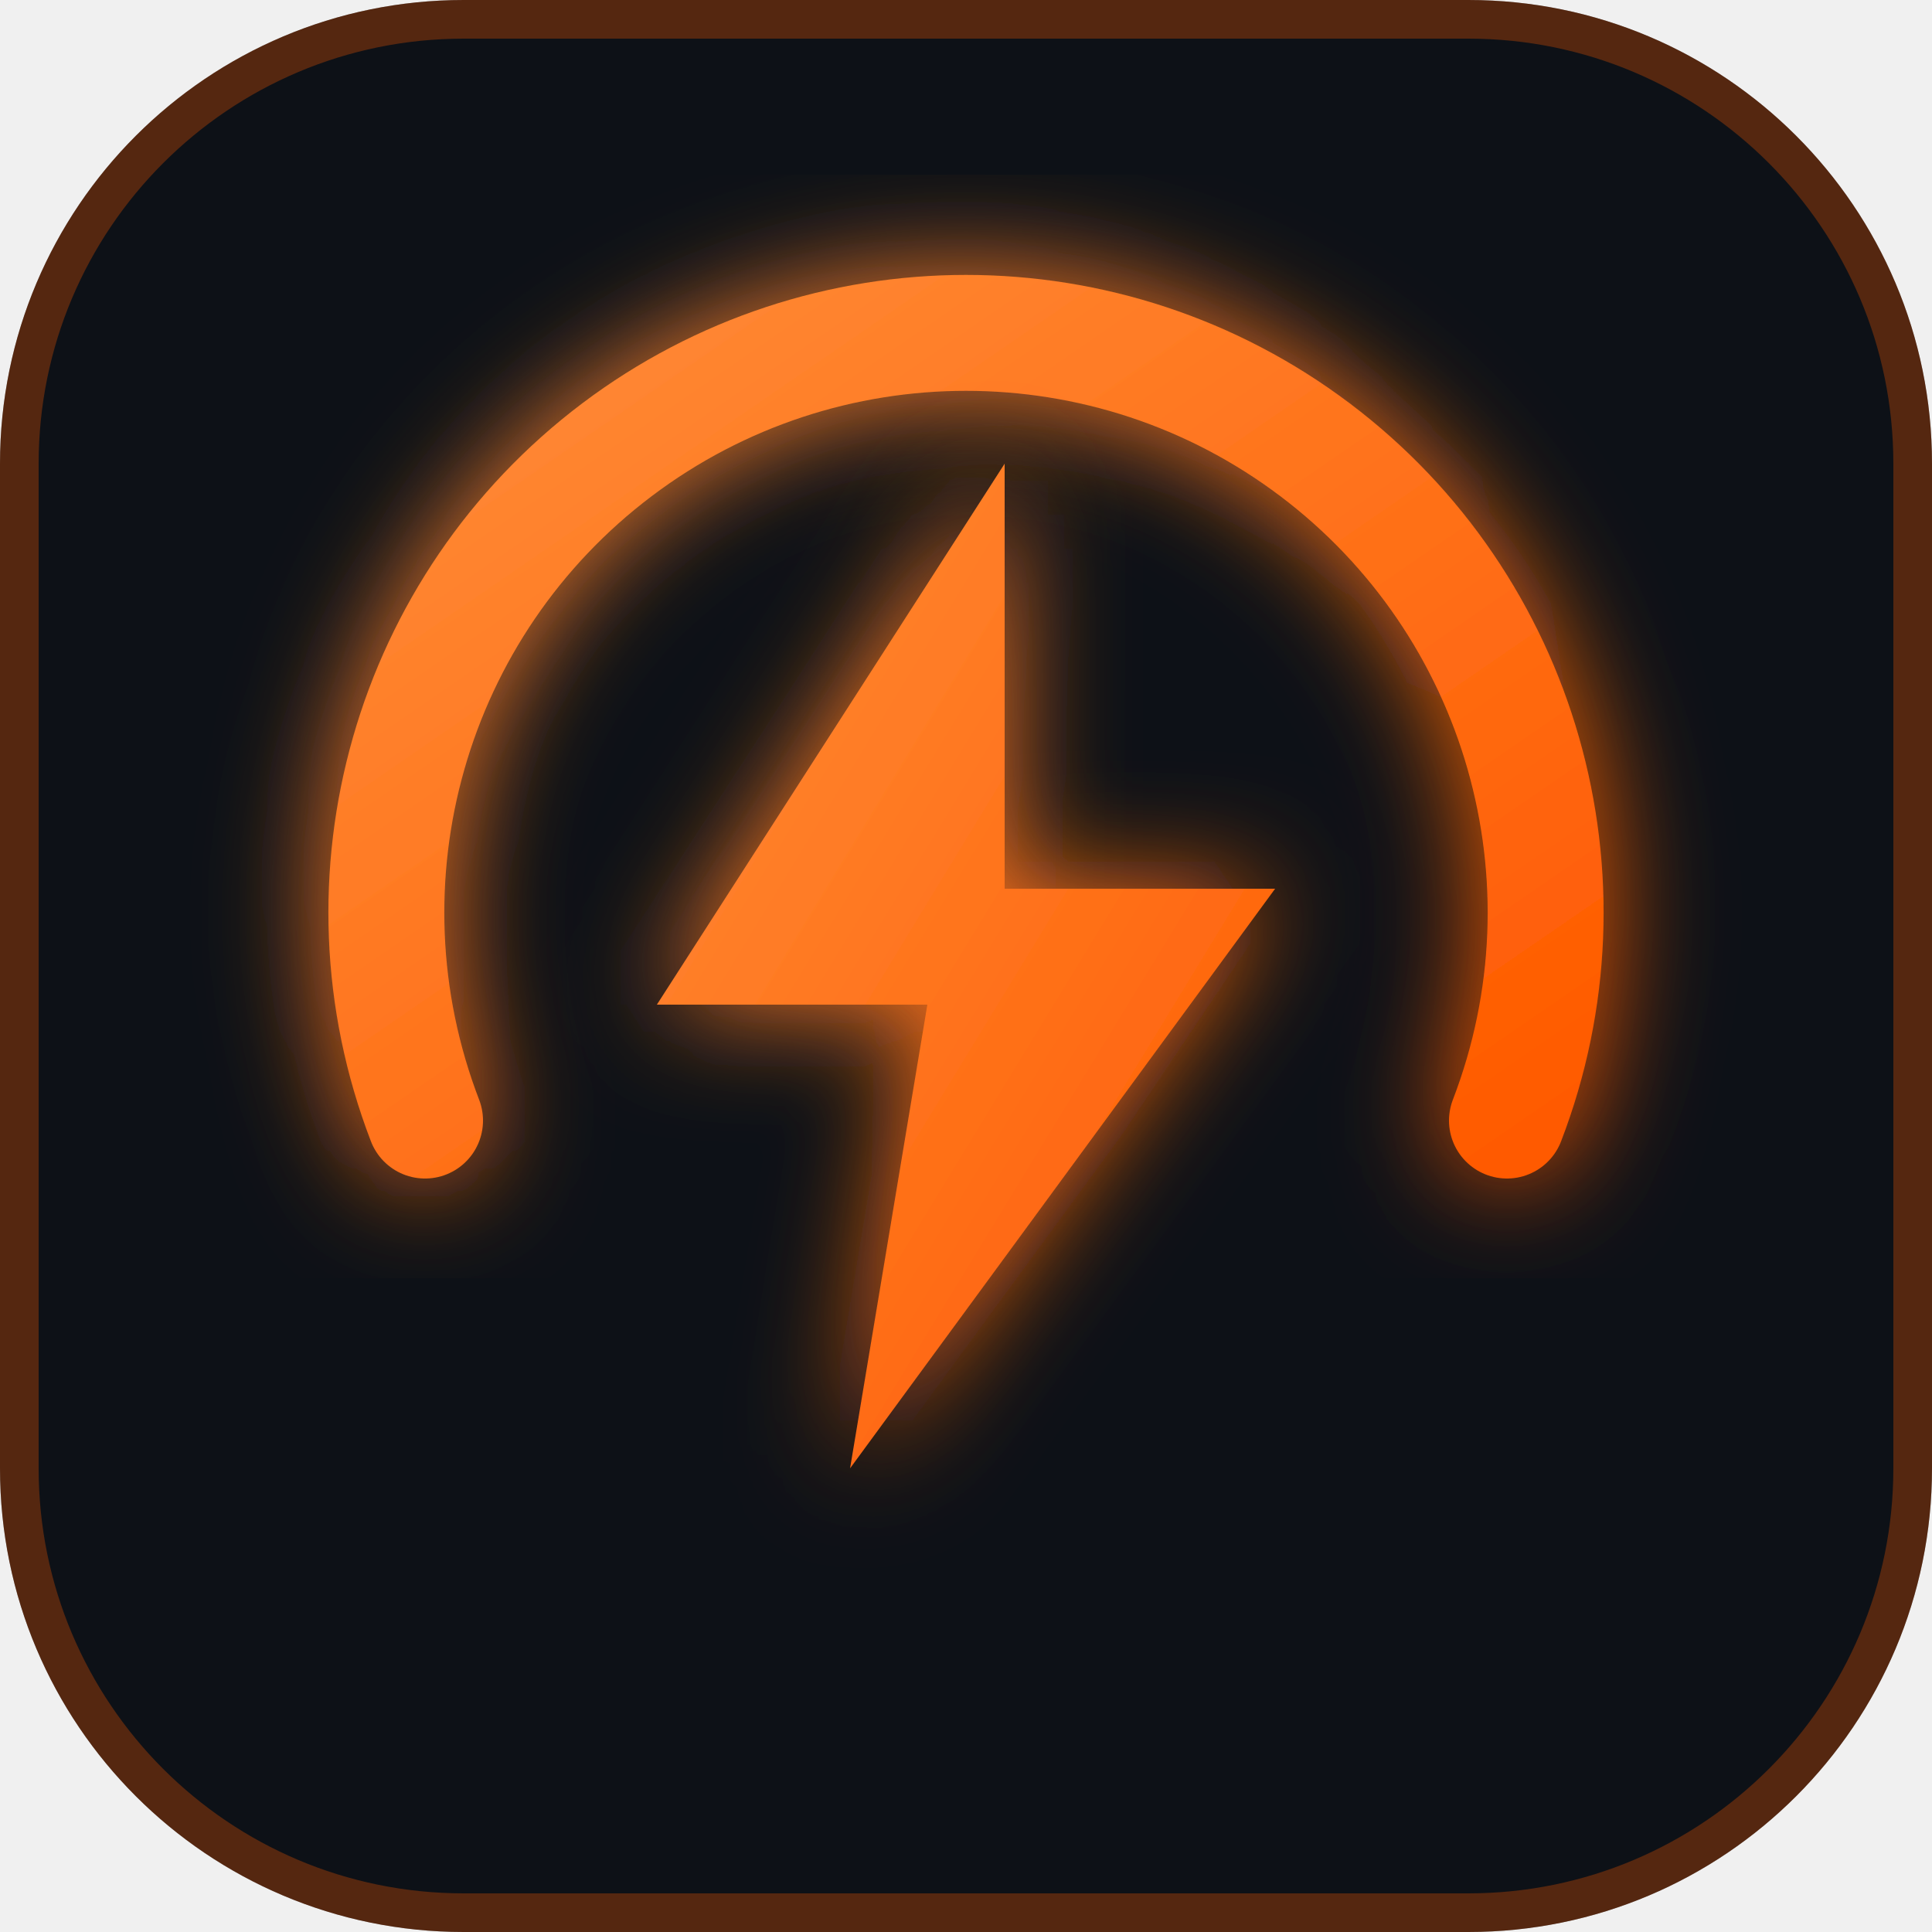
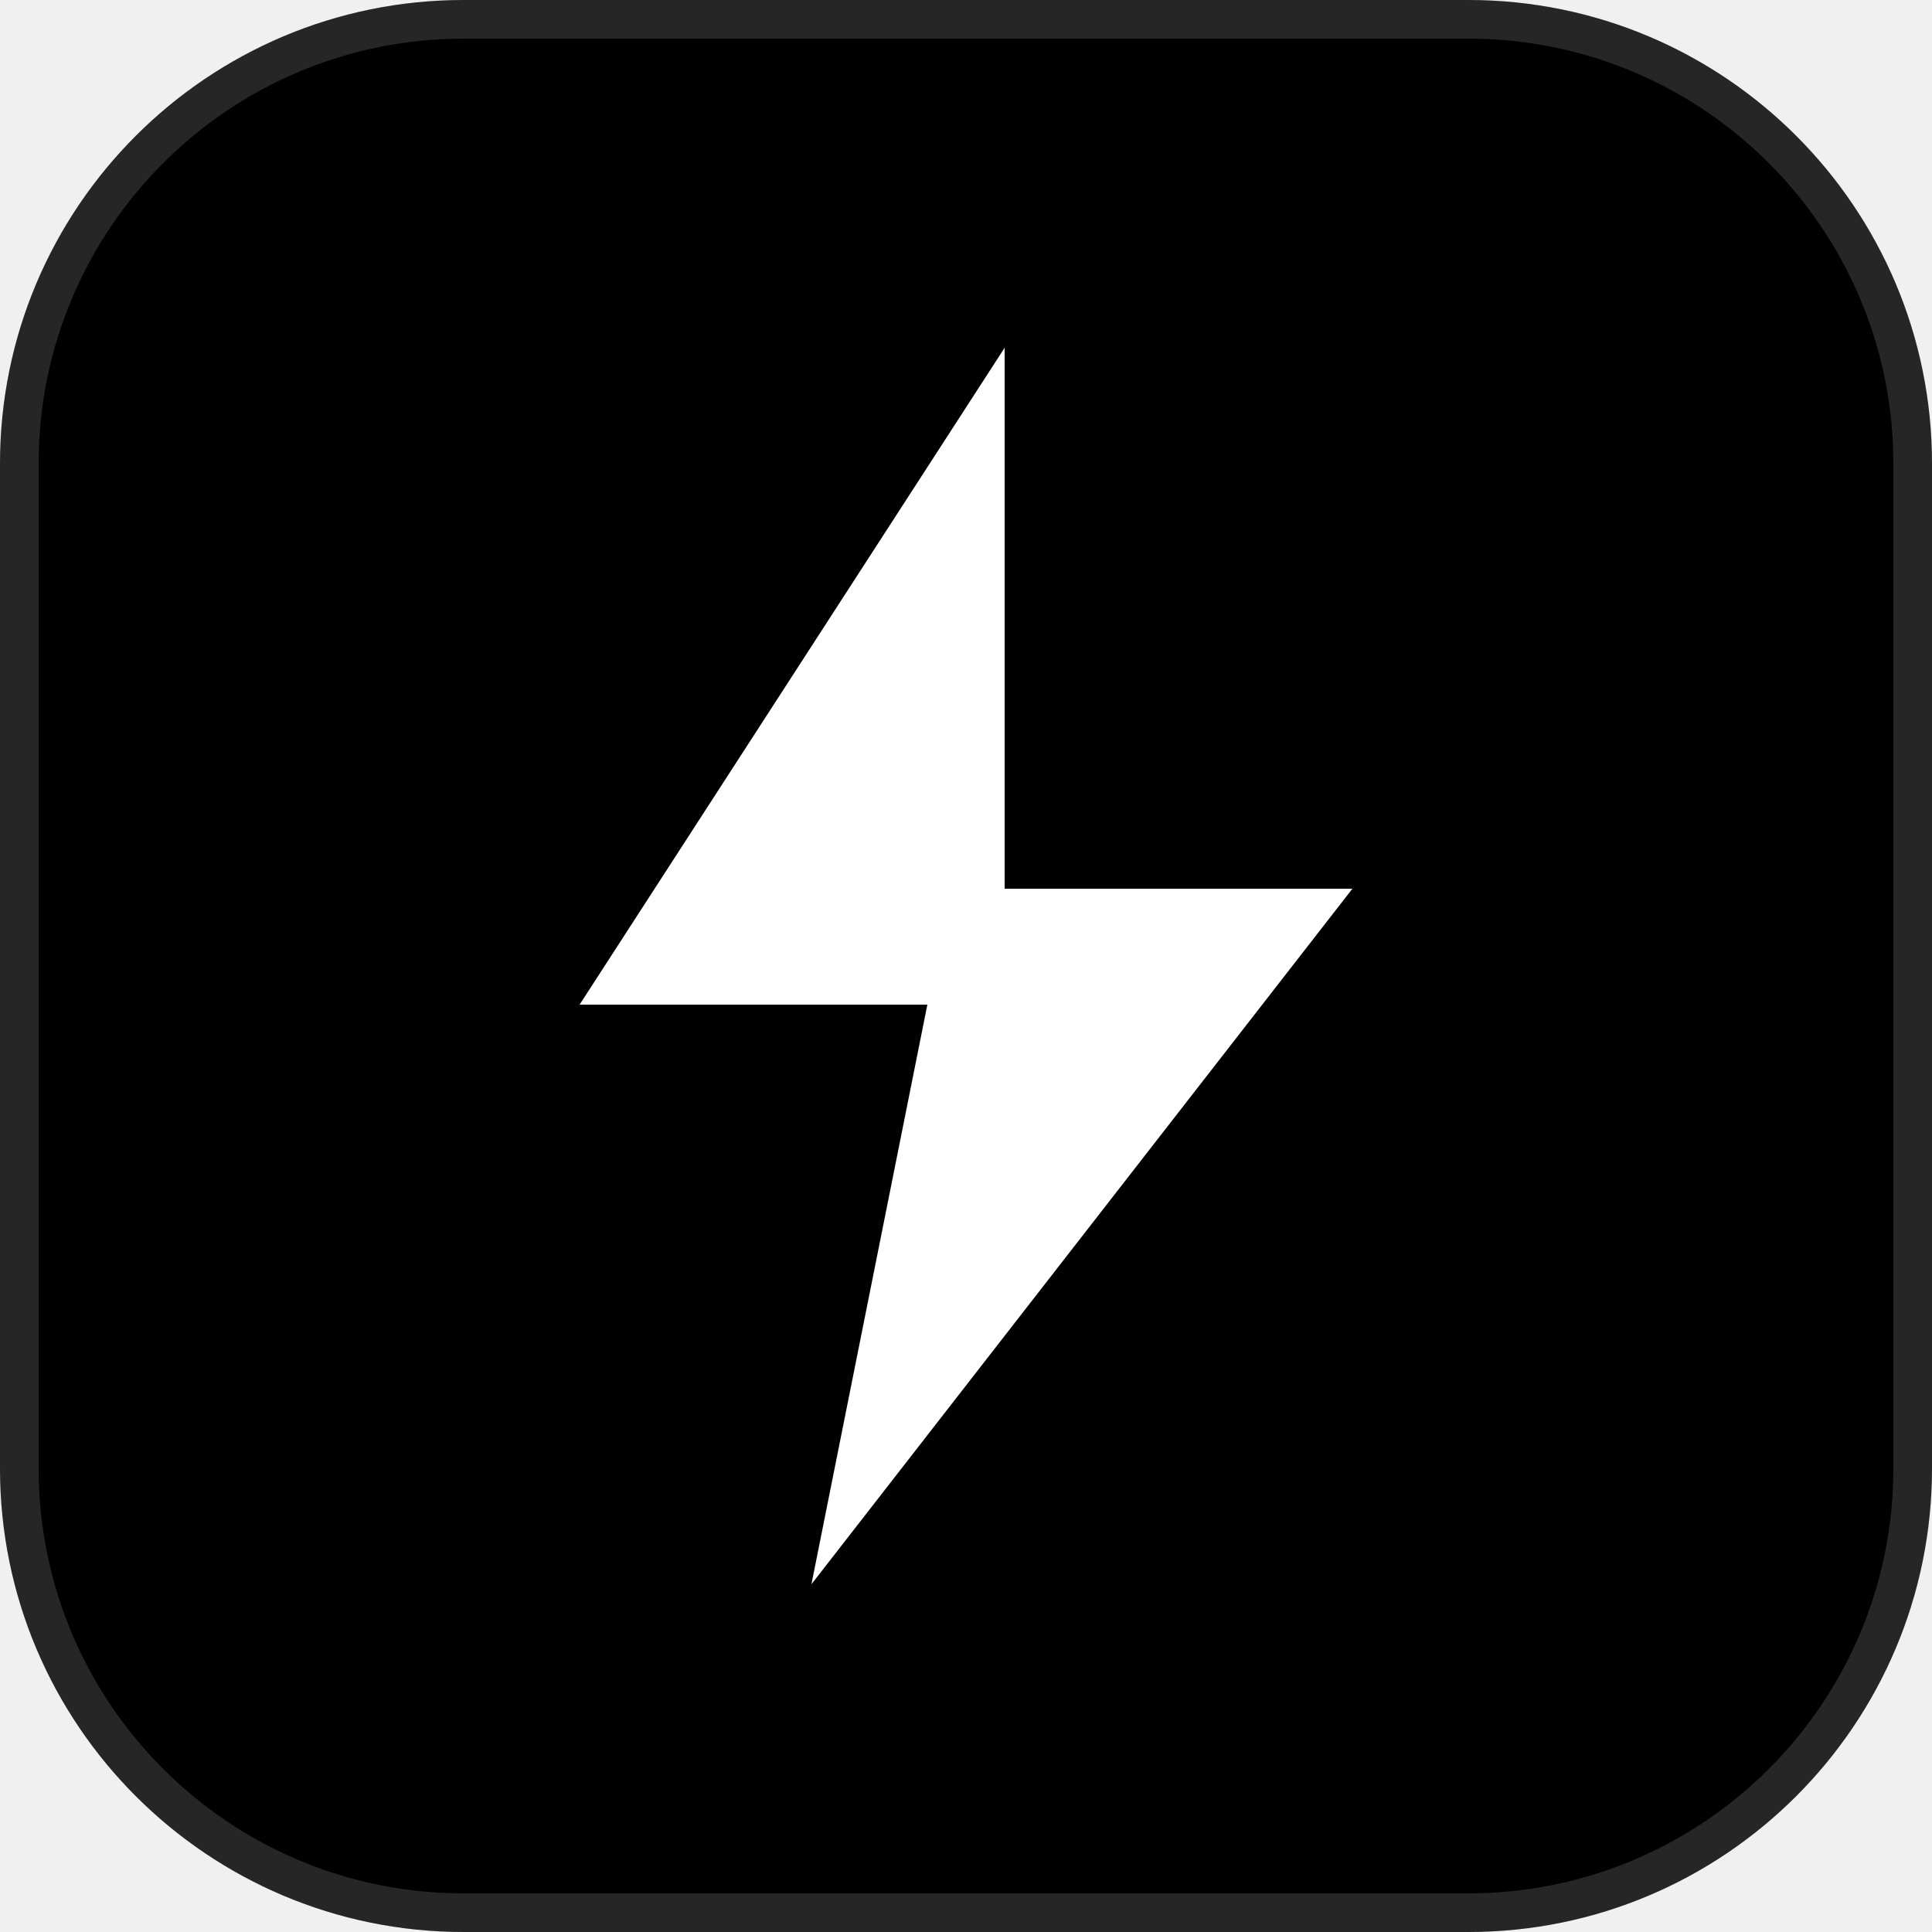
<svg xmlns="http://www.w3.org/2000/svg" viewBox="0 0 100 100" fill="none">
-   <defs>
-     <linearGradient id="nhubx-grad" x1="0%" y1="0%" x2="100%" y2="100%">
-       <stop offset="0%" stop-color="#ff8c38" />
-       <stop offset="100%" stop-color="#ff5a00" />
-     </linearGradient>
-     <filter id="glow" x="-20%" y="-20%" width="140%" height="140%">
-       <feGaussianBlur stdDeviation="3" result="glow" />
-       <feComposite in="SourceGraphic" in2="glow" operator="over" />
-     </filter>
-   </defs>
-   <rect width="100" height="100" rx="24" fill="#0d1117" />
-   <rect width="98" height="98" x="1" y="1" rx="23" stroke="#ff5a00" stroke-opacity="0.3" stroke-width="2" />
-   <path d="M 22 58 A 30 30 0 1 1 78 58" stroke="url(#nhubx-grad)" stroke-width="6" stroke-linecap="round" fill="none" filter="url(#glow)" />
-   <path d="M52 24 L34 52 L48 52 L44 76 L66 46 L52 46 Z" fill="url(#nhubx-grad)" filter="url(#glow)" />
+   <rect width="100" height="100" rx="24" fill="#000000" />
+   <rect width="98" height="98" x="1" y="1" rx="23" stroke="#ffffff" stroke-opacity="0.15" stroke-width="2" />
+   <path d="M52 18 L30 52 L48 52 L42 82 L70 46 L52 46 Z" fill="#ffffff" />
</svg>
